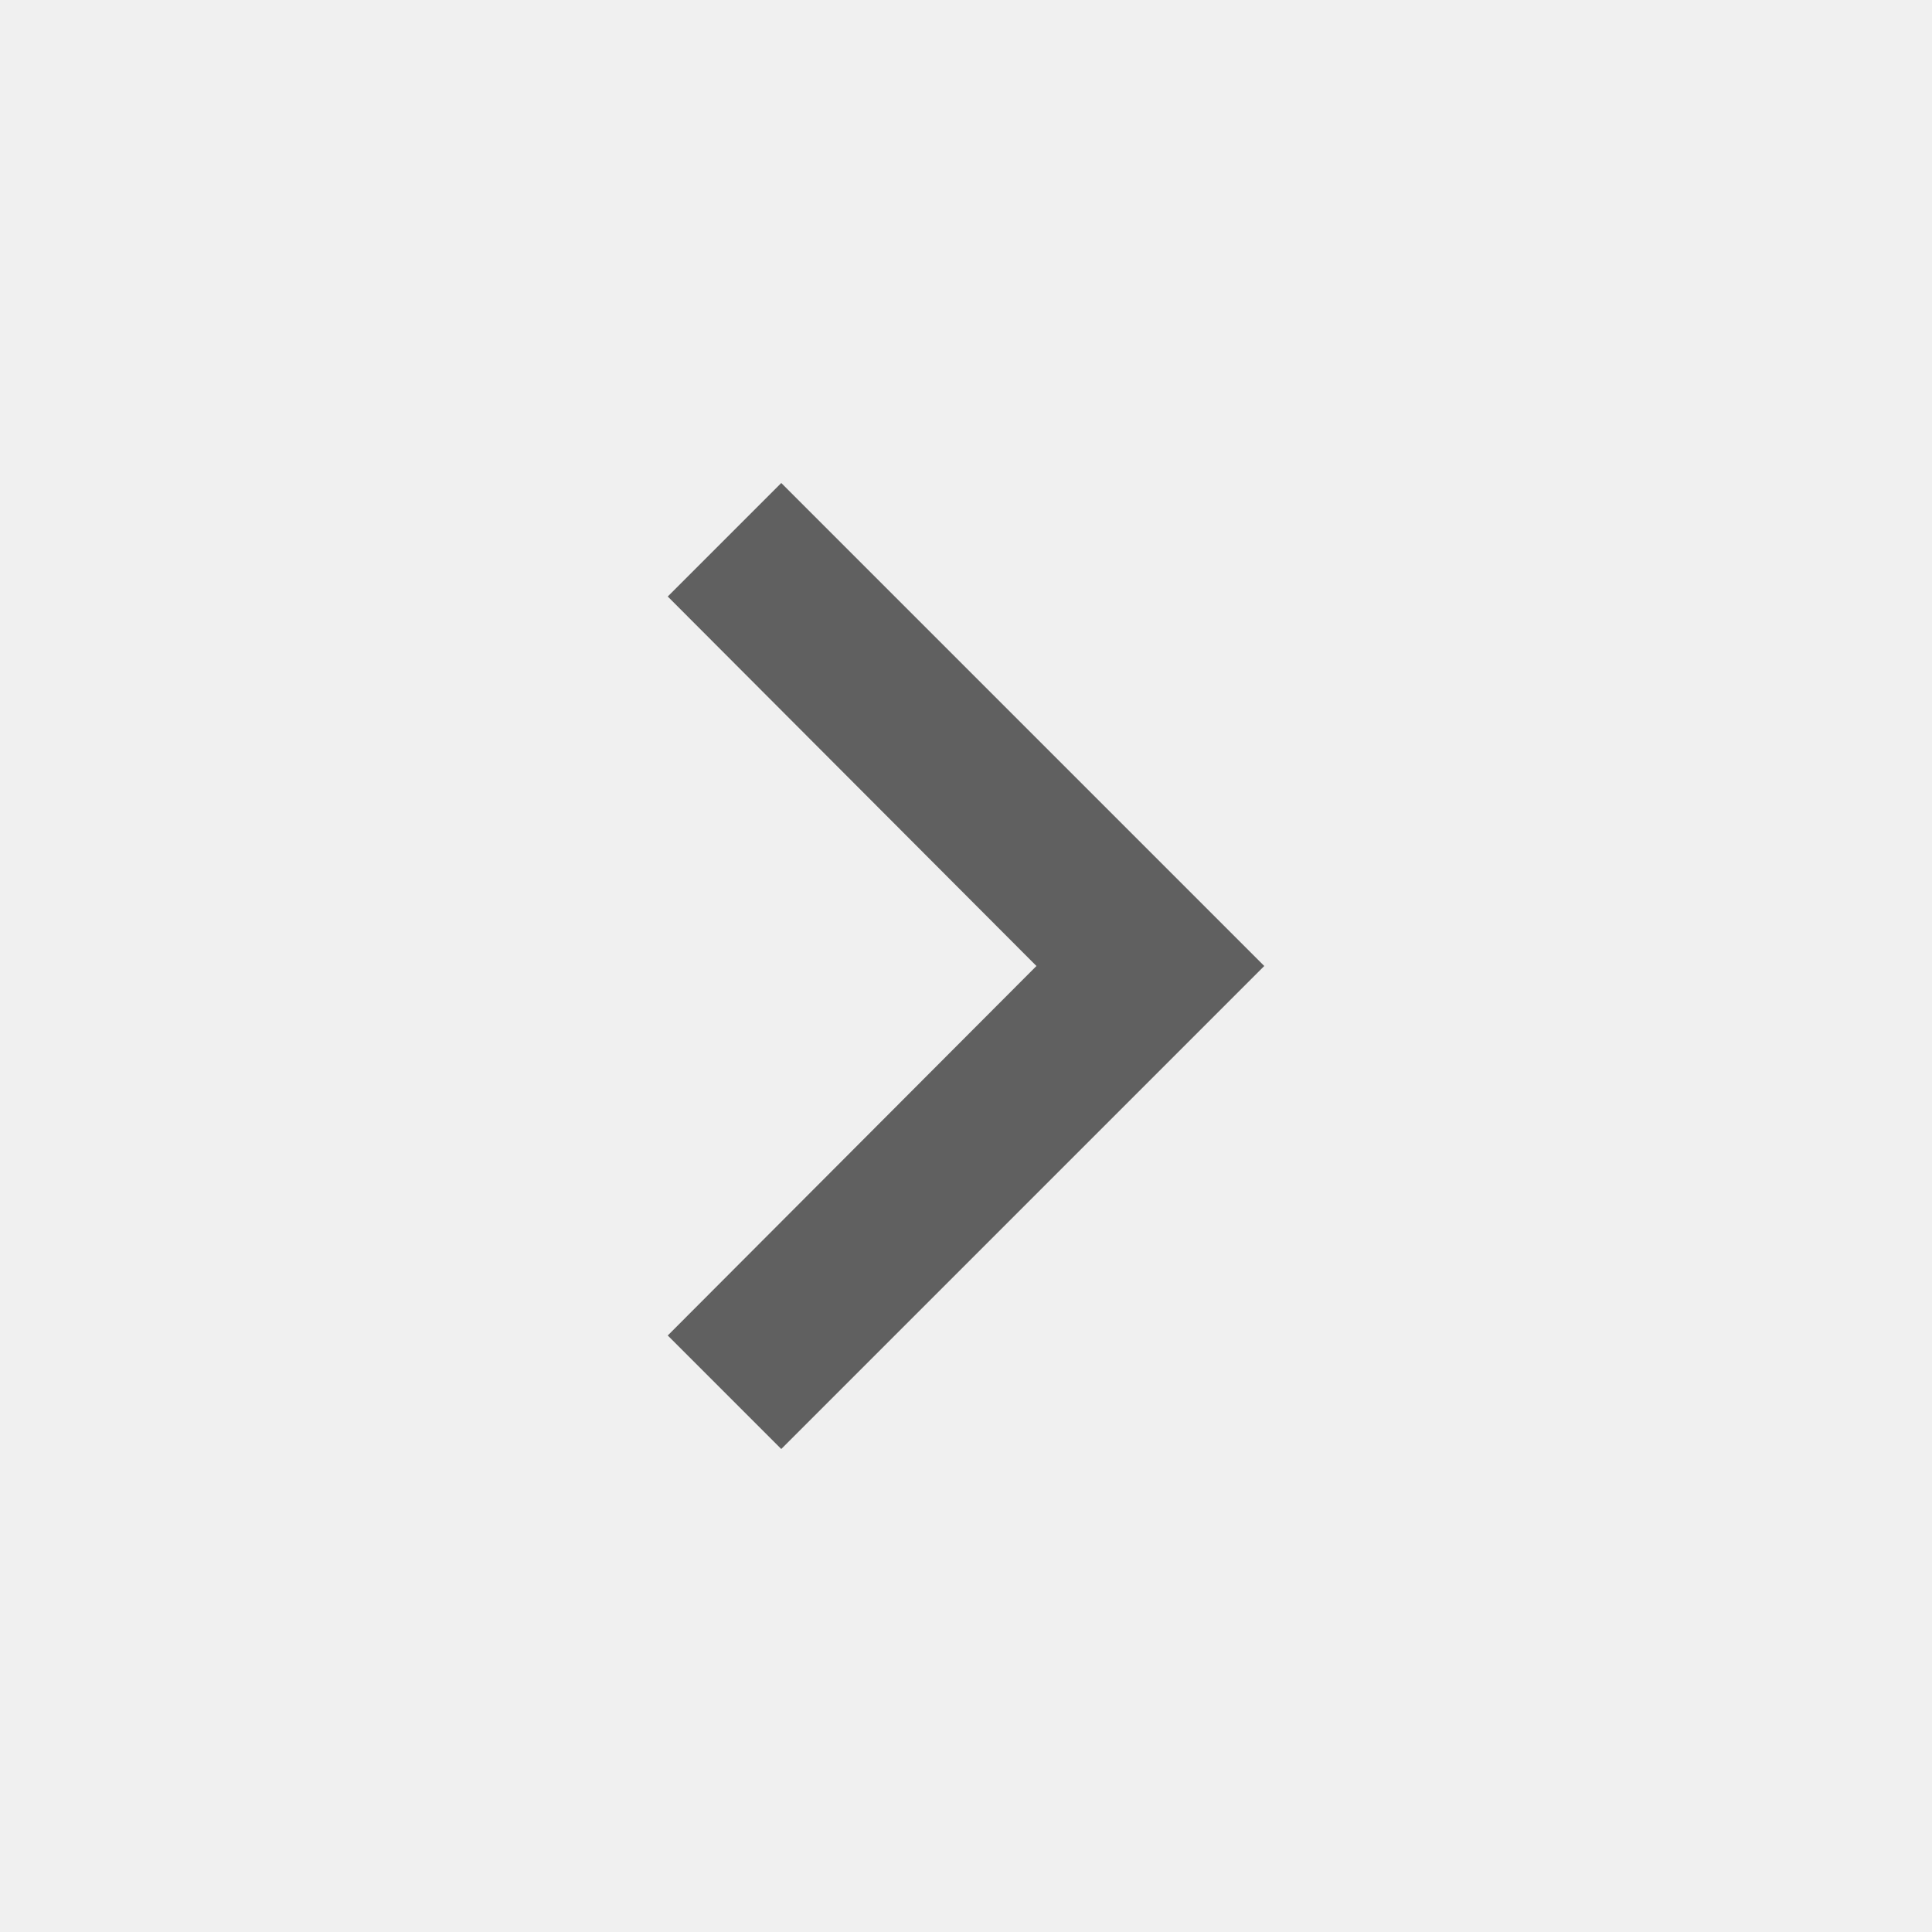
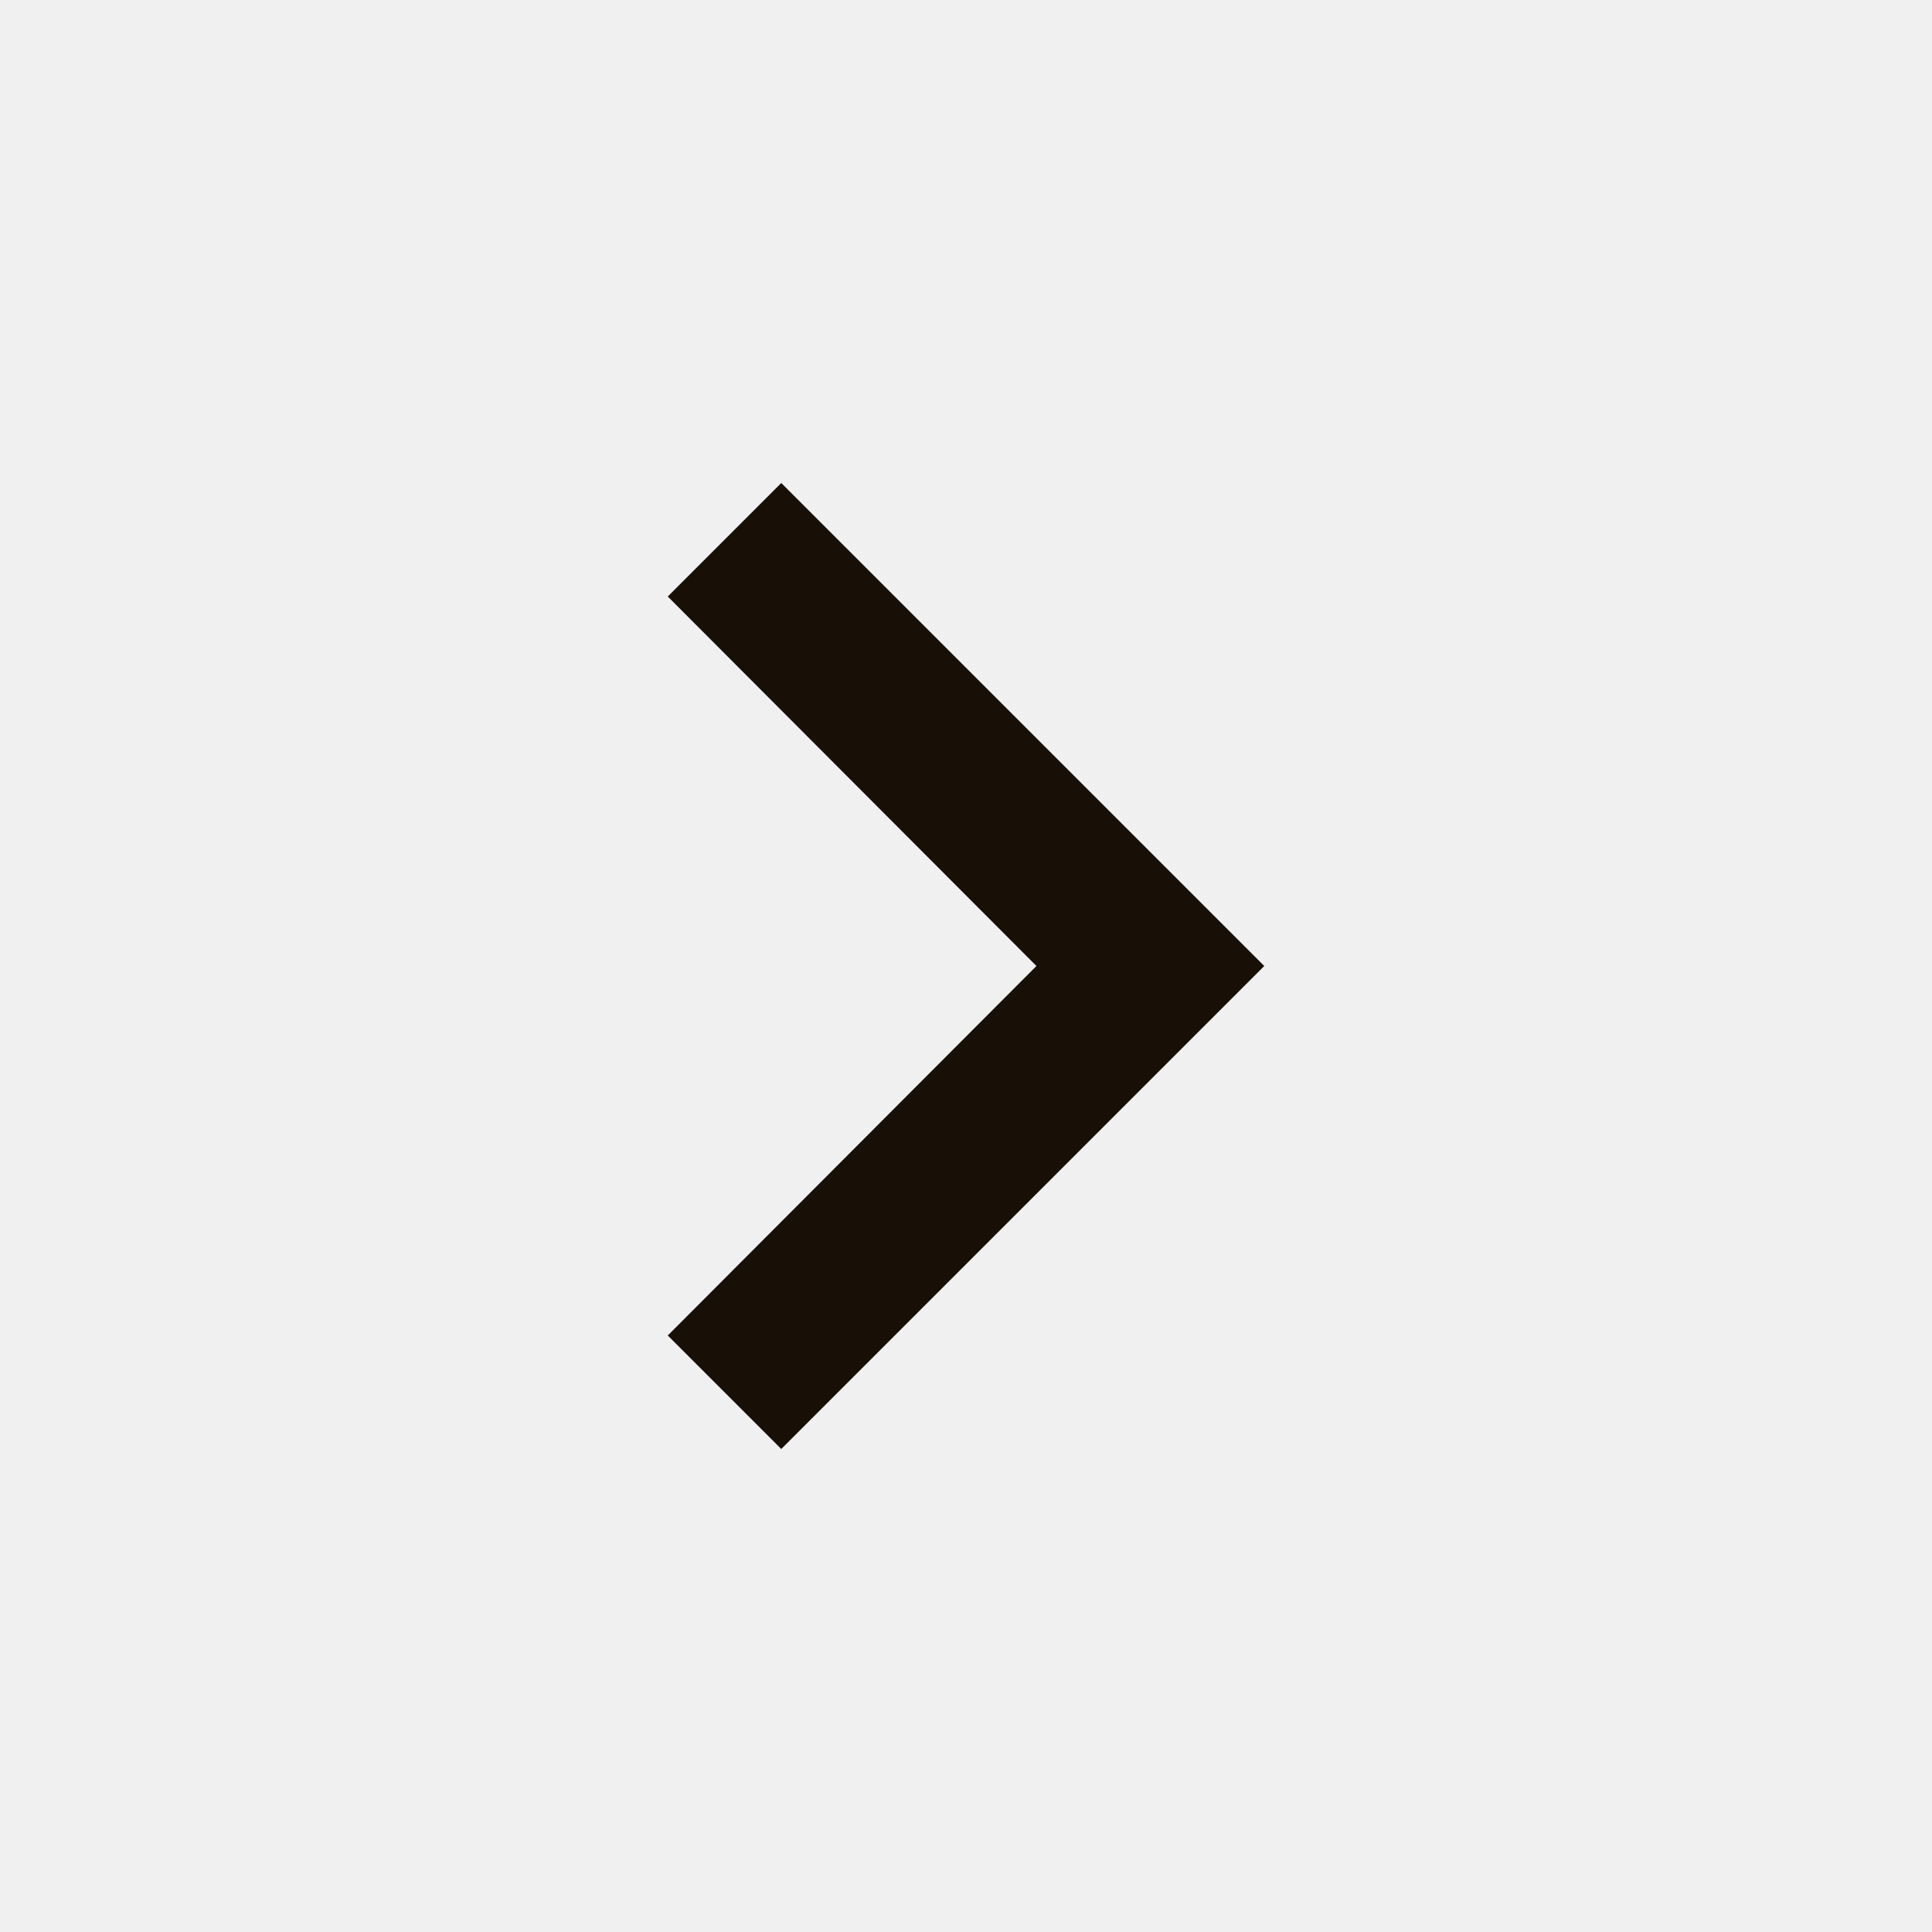
<svg xmlns="http://www.w3.org/2000/svg" width="24" height="24" viewBox="0 0 24 24" fill="none">
-   <path fill-rule="evenodd" clip-rule="evenodd" d="M8.295 16.59L12.875 12L8.295 7.41L9.705 6L15.705 12L9.705 18L8.295 16.59Z" fill="black" fill-opacity="0.6" />
-   <mask id="mask0_543_18288" style="mask-type:alpha" maskUnits="userSpaceOnUse" x="8" y="6" width="8" height="12">
-     <path fill-rule="evenodd" clip-rule="evenodd" d="M8.295 16.59L12.875 12L8.295 7.41L9.705 6L15.705 12L9.705 18L8.295 16.59Z" fill="white" />
-   </mask>
-   <g mask="url(#mask0_543_18288)">
- </g>
+   <g id="hardware/keyboard_arrow_right_24px">
+     <path id="icon/hardware/keyboard_arrow_right_24px" fill-rule="evenodd" clip-rule="evenodd" d="M8.295 16.59L12.875 12L8.295 7.41L9.705 6L15.705 12L9.705 18L8.295 16.59Z" fill="#180F06" />
+   </g>
</svg>
